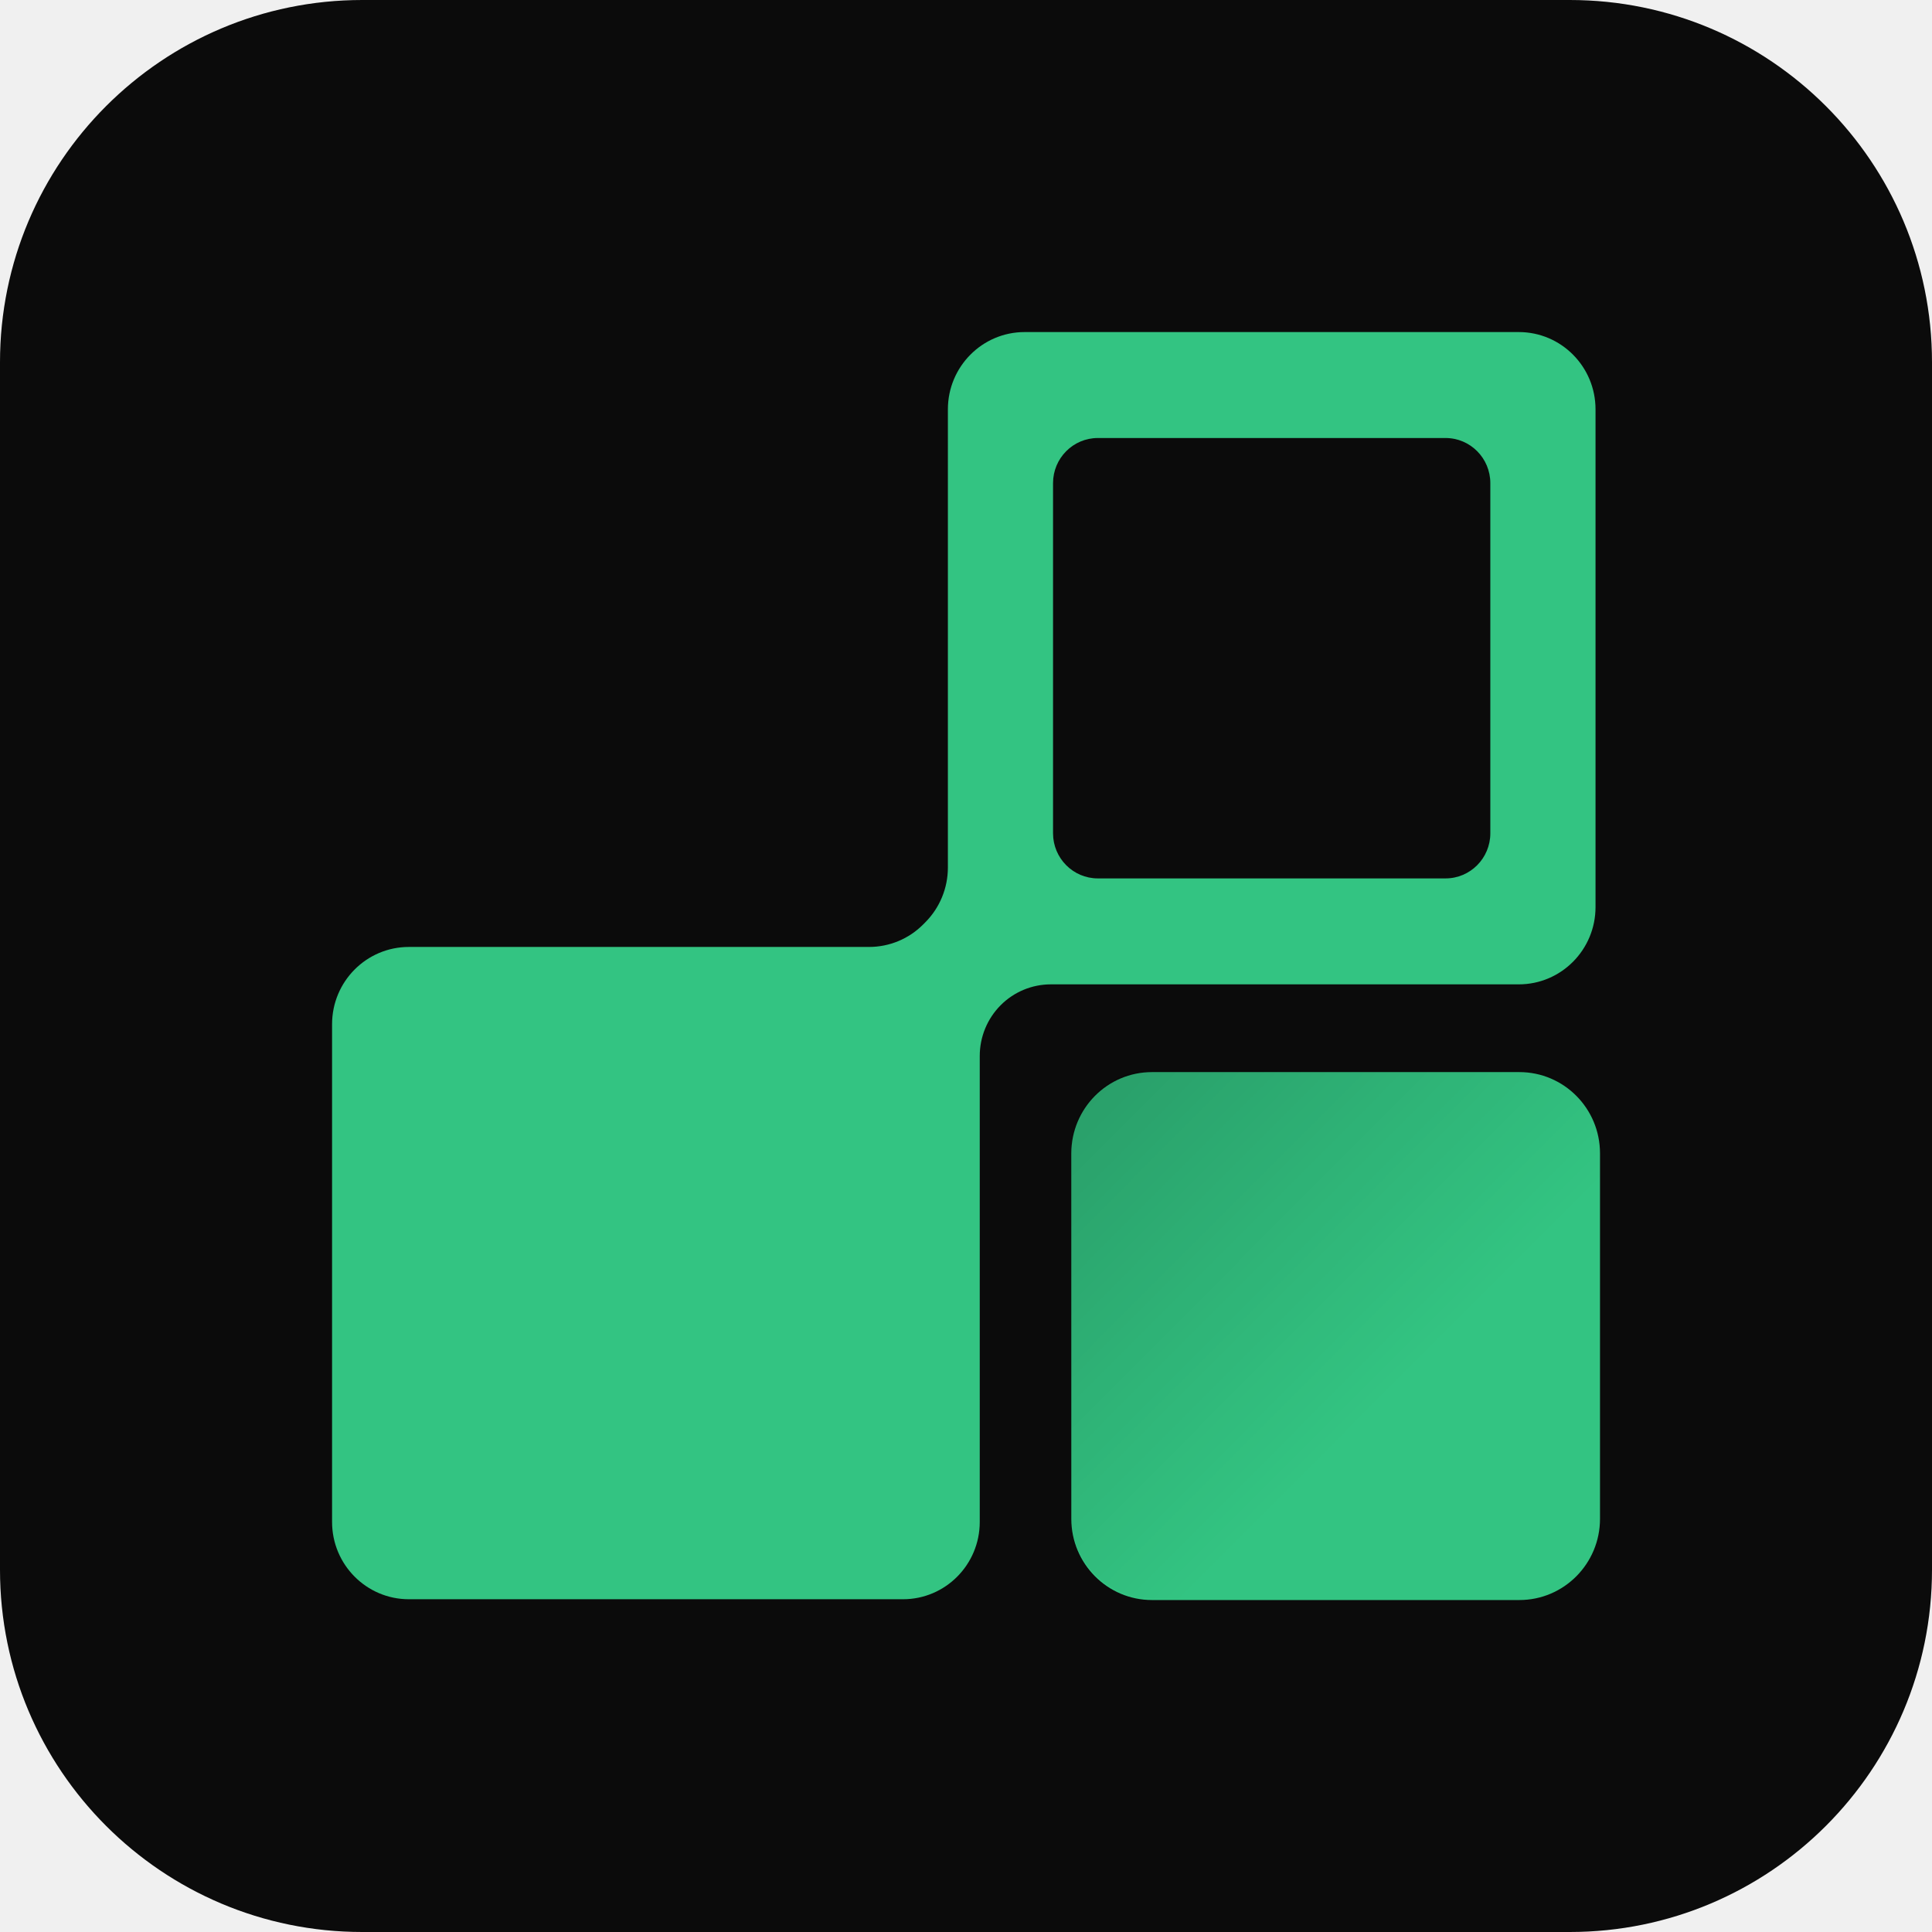
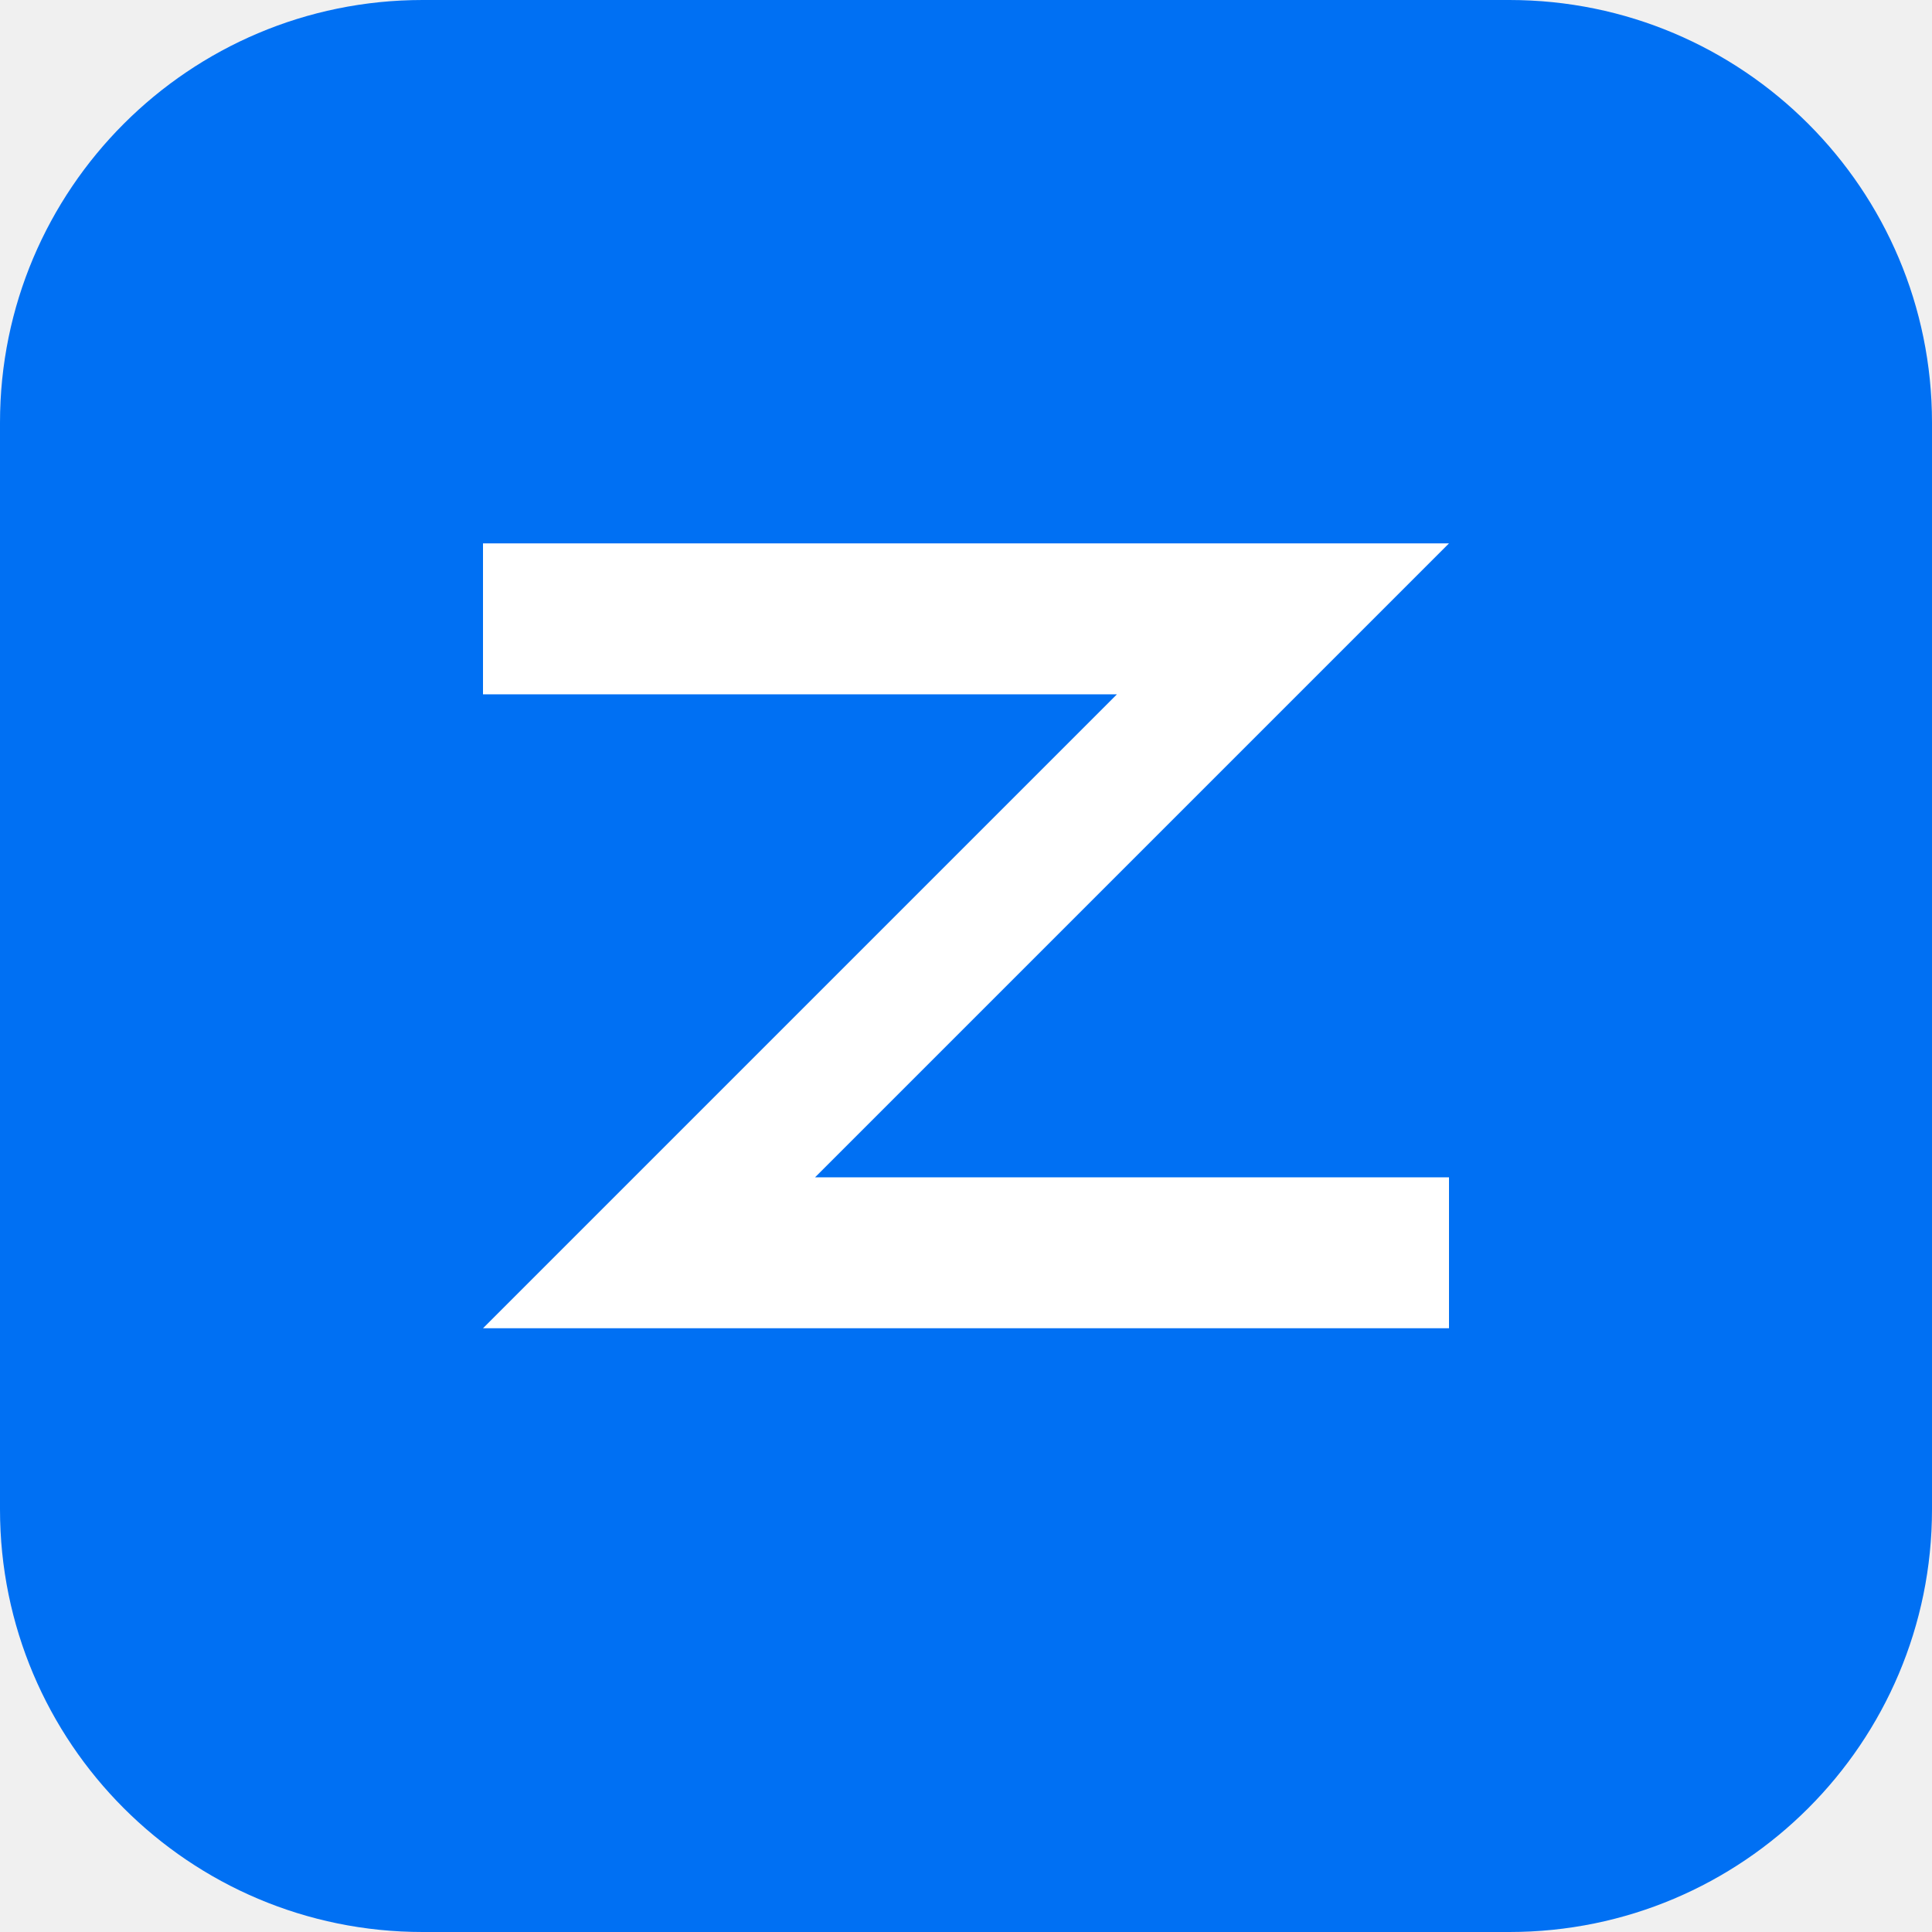
- <svg xmlns="http://www.w3.org/2000/svg" height="16" viewBox="0 0 16 16" width="16">
-   <linearGradient id="a" gradientUnits="userSpaceOnUse" x1="129.434" x2="185.629" y1="129.266" y2="185.33">
-     <stop offset="0" />
-     <stop offset="1" stop-opacity="0" />
-   </linearGradient>
-   <rect fill="#0b0b0b" height="16" rx="3" width="16" />
-   <g transform="matrix(.0473 0 0 .0473 2.75 2.75)">
-     <path clip-rule="evenodd" d="m107.822 93.761c0 3.587-1.419 7.031-3.938 9.567l-.361.364c-2.517 2.544-5.938 3.966-9.499 3.966h-80.578c-7.421 0-13.445 6.06-13.445 13.533v87.141c0 7.474 6.025 13.534 13.445 13.534h86.517c7.421 0 13.438-6.06 13.438-13.534v-81.587c0-3.326 1.31-6.517 3.647-8.871 2.33-2.347 5.499-3.667 8.802-3.667h81.928c7.421 0 13.437-6.059 13.437-13.533v-87.141c0-7.474-6.016-13.533-13.437-13.533h-86.517c-7.421 0-13.438 6.06-13.438 13.533zm26.256-75.211h60.874c4.337 0 7.844 3.539 7.844 7.9v61.307c0 4.36-3.507 7.9-7.844 7.9h-60.874c-4.33 0-7.845-3.54-7.845-7.9v-61.307c0-4.361 3.515-7.9 7.845-7.9z" fill="#33c482" fill-rule="evenodd" />
-     <path d="m207.878 129.57h-64.324c-7.798 0-14.12 6.367-14.12 14.221v63.993c0 7.854 6.322 14.221 14.12 14.221h64.324c7.799 0 14.121-6.367 14.121-14.221v-63.993c0-7.854-6.322-14.221-14.121-14.221z" fill="#33c482" />
-     <path d="m207.878 129.266h-64.324c-7.798 0-14.12 6.366-14.12 14.221v63.992c0 7.854 6.322 14.22 14.12 14.22h64.324c7.799 0 14.121-6.366 14.121-14.22v-63.992c0-7.855-6.322-14.221-14.121-14.221z" fill="url(#a)" fill-opacity=".2" />
-   </g>
+ <svg xmlns="http://www.w3.org/2000/svg" viewBox="0 0 32 32" fill="none">
+   <rect width="32" height="32" rx="7" fill="#0070F3" />
+   <path d="M8 11.5h10.5L8 22h16v-2.5H13.5L24 9H8v2.5z" fill="white" />
</svg>
